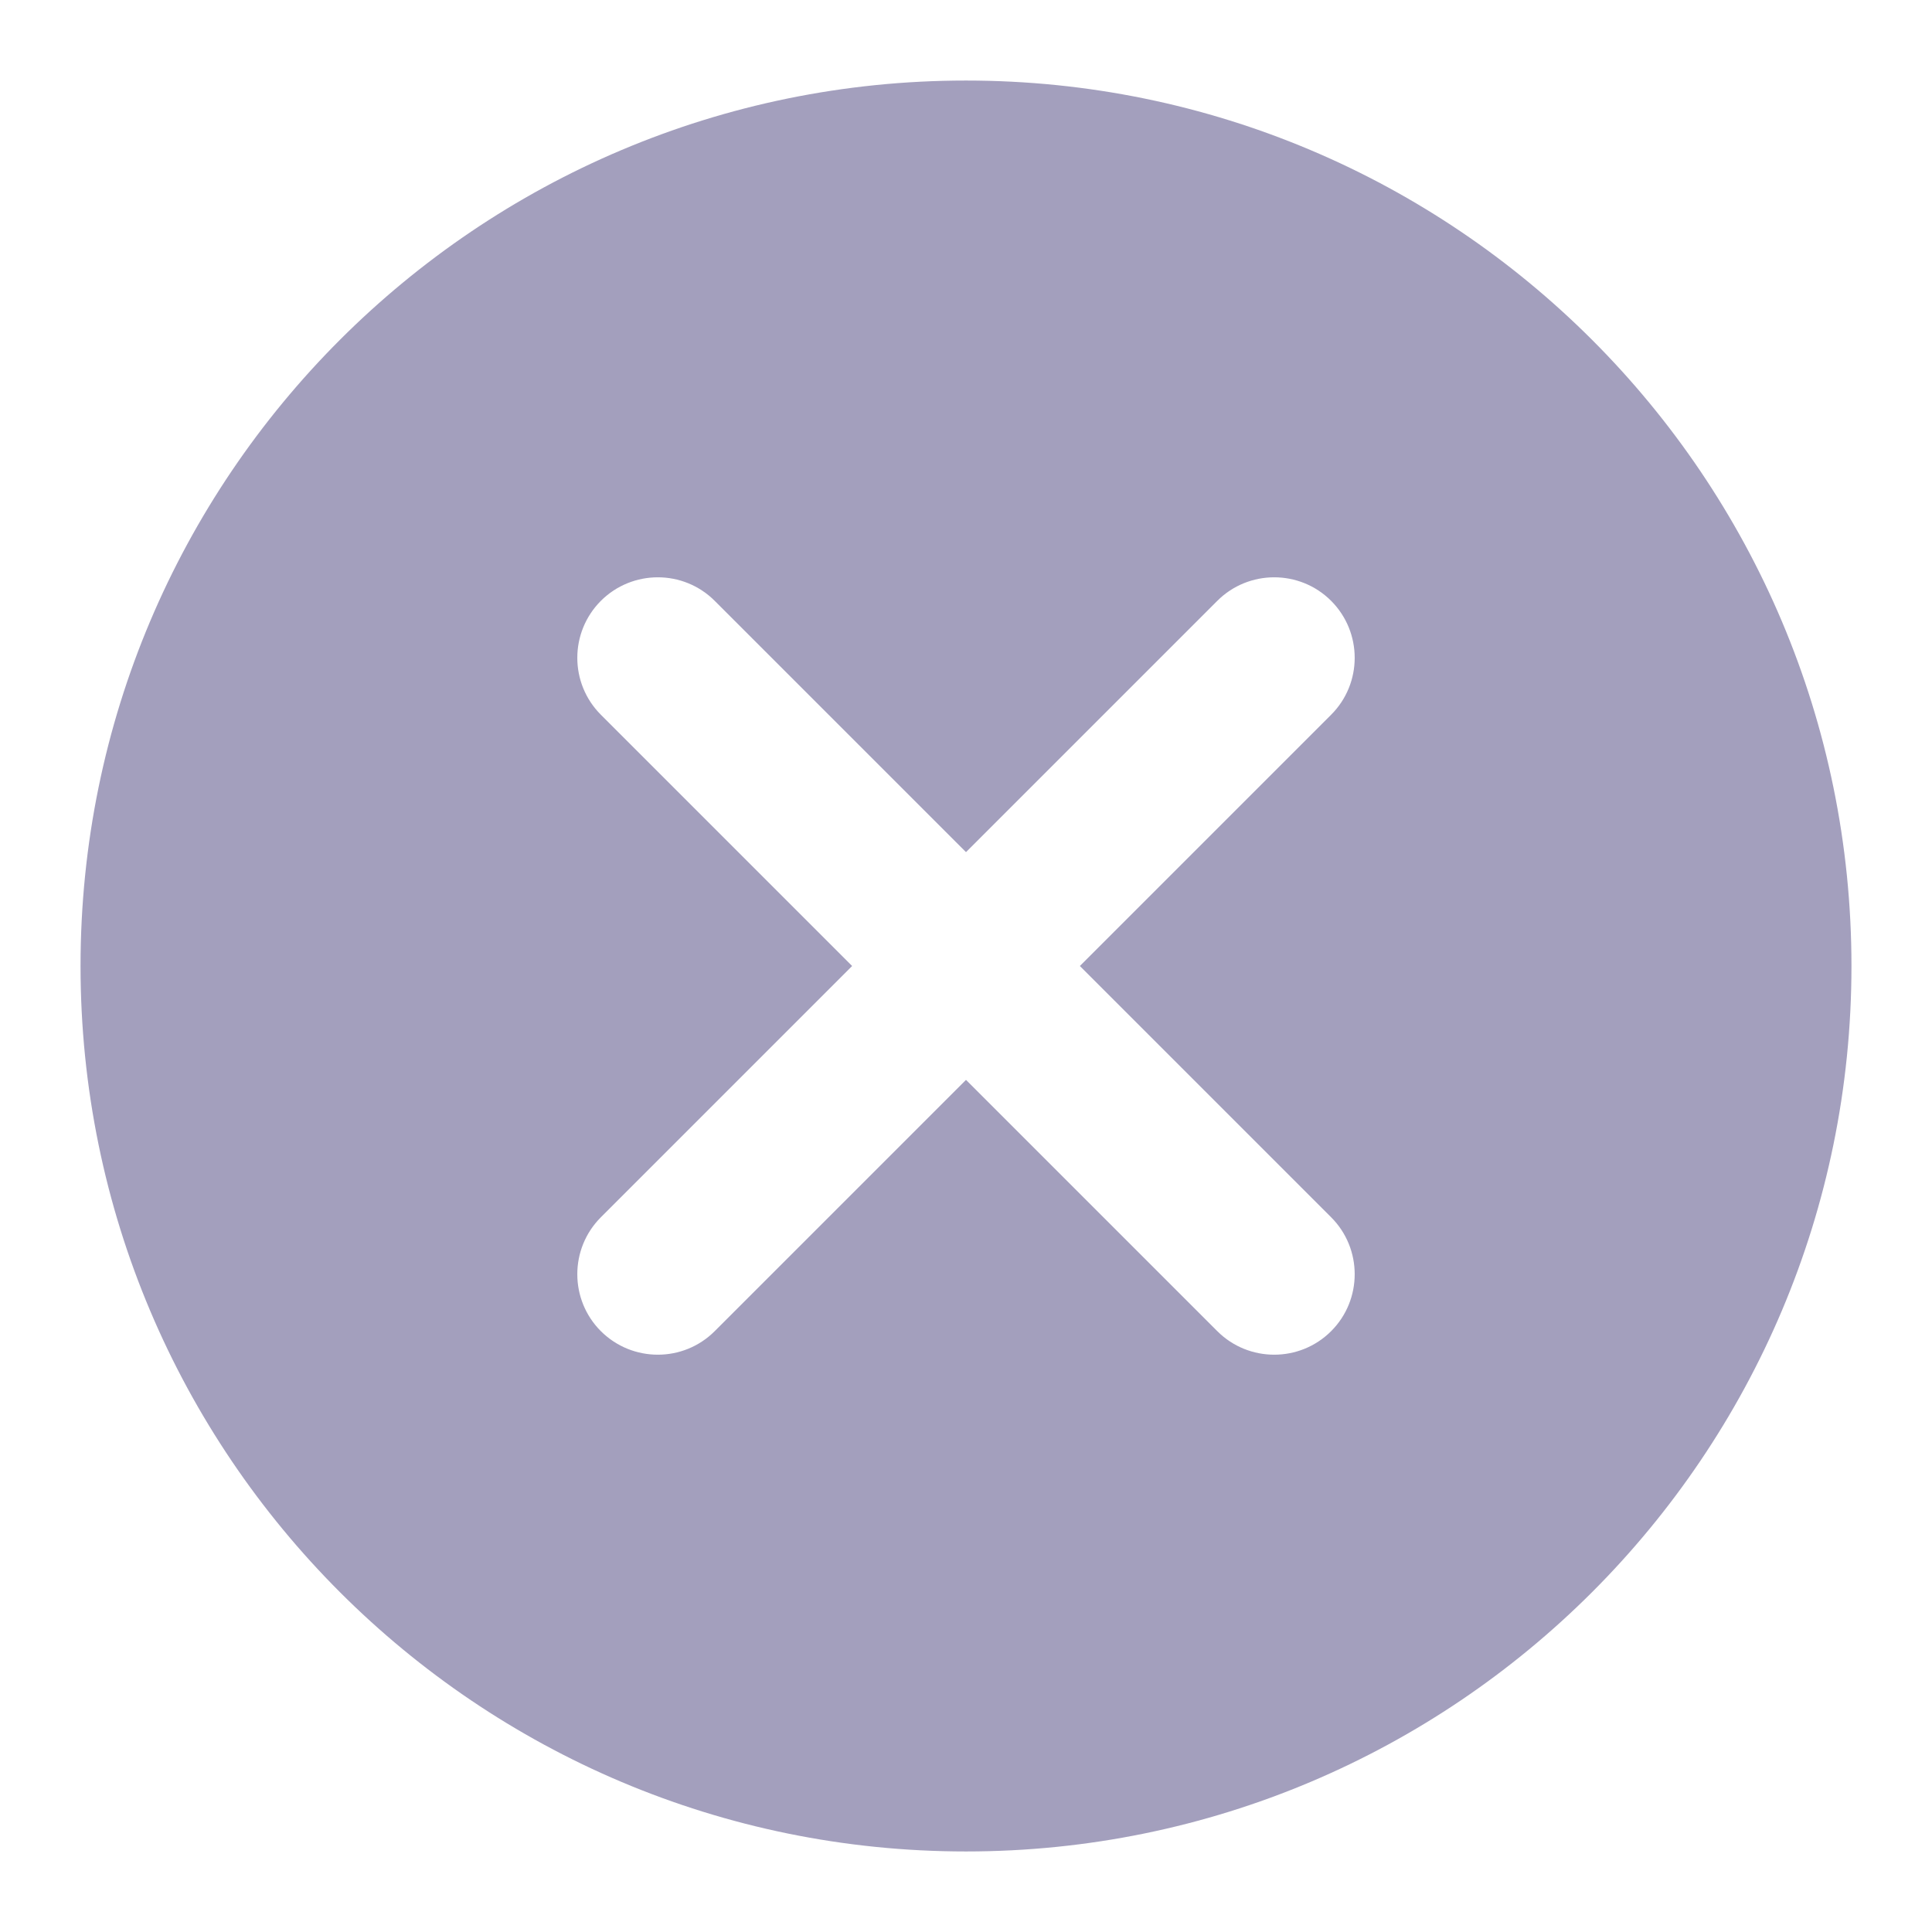
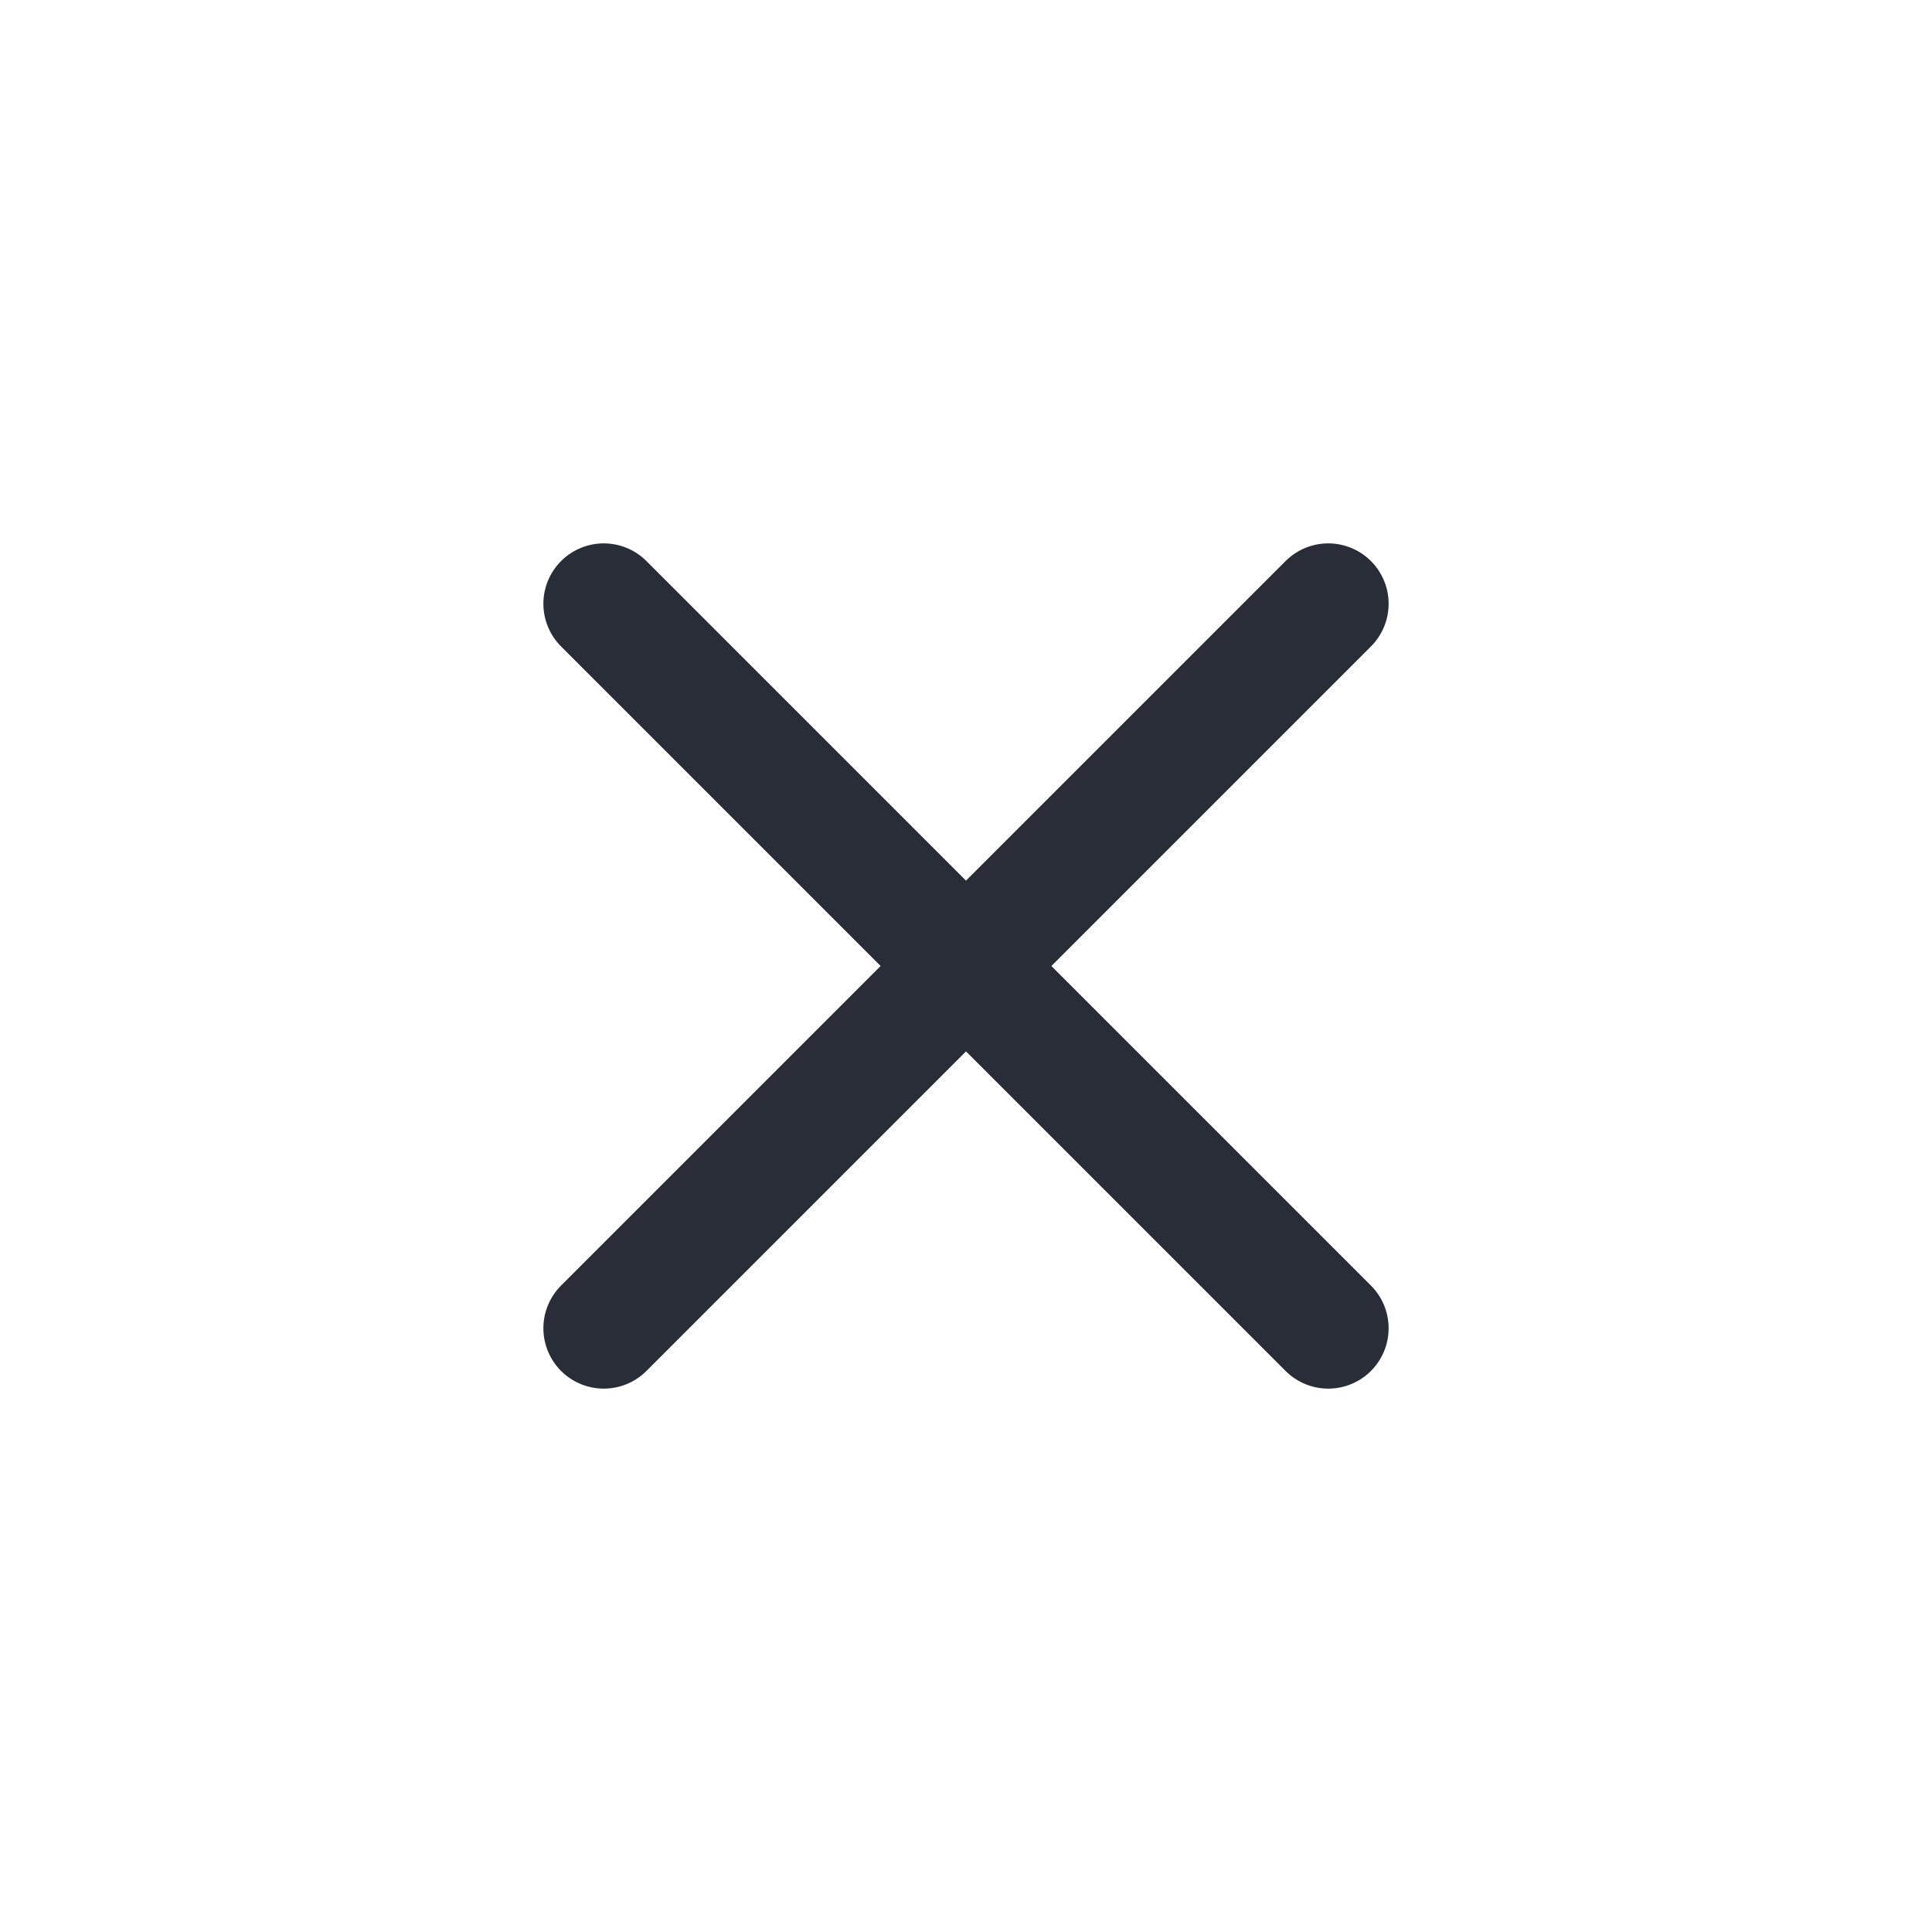
<svg xmlns="http://www.w3.org/2000/svg" width="16" height="16" viewBox="0 0 16 16" fill="none">
-   <path fill-rule="evenodd" clip-rule="evenodd" d="M0.667 8C0.667 3.95 3.95 0.667 8 0.667C12.05 0.667 15.333 3.95 15.333 8C15.333 12.05 12.05 15.333 8 15.333C3.95 15.333 0.667 12.05 0.667 8ZM11.024 4.976C11.284 5.237 11.284 5.659 11.024 5.919L8.943 8L11.024 10.081C11.284 10.341 11.284 10.764 11.024 11.024C10.764 11.284 10.341 11.284 10.081 11.024L8 8.943L5.919 11.024C5.659 11.284 5.237 11.284 4.976 11.024C4.716 10.764 4.716 10.341 4.976 10.081L7.057 8L4.976 5.919C4.716 5.659 4.716 5.237 4.976 4.976C5.237 4.716 5.659 4.716 5.919 4.976L8 7.057L10.081 4.976C10.341 4.716 10.764 4.716 11.024 4.976Z" fill="#A39FBD" />
+   <path d="M11 5L5 11" stroke="#282D38" stroke-linecap="round" />
+   <path d="M5 5L11 11" stroke="#282D38" stroke-linecap="round" />
</svg>
